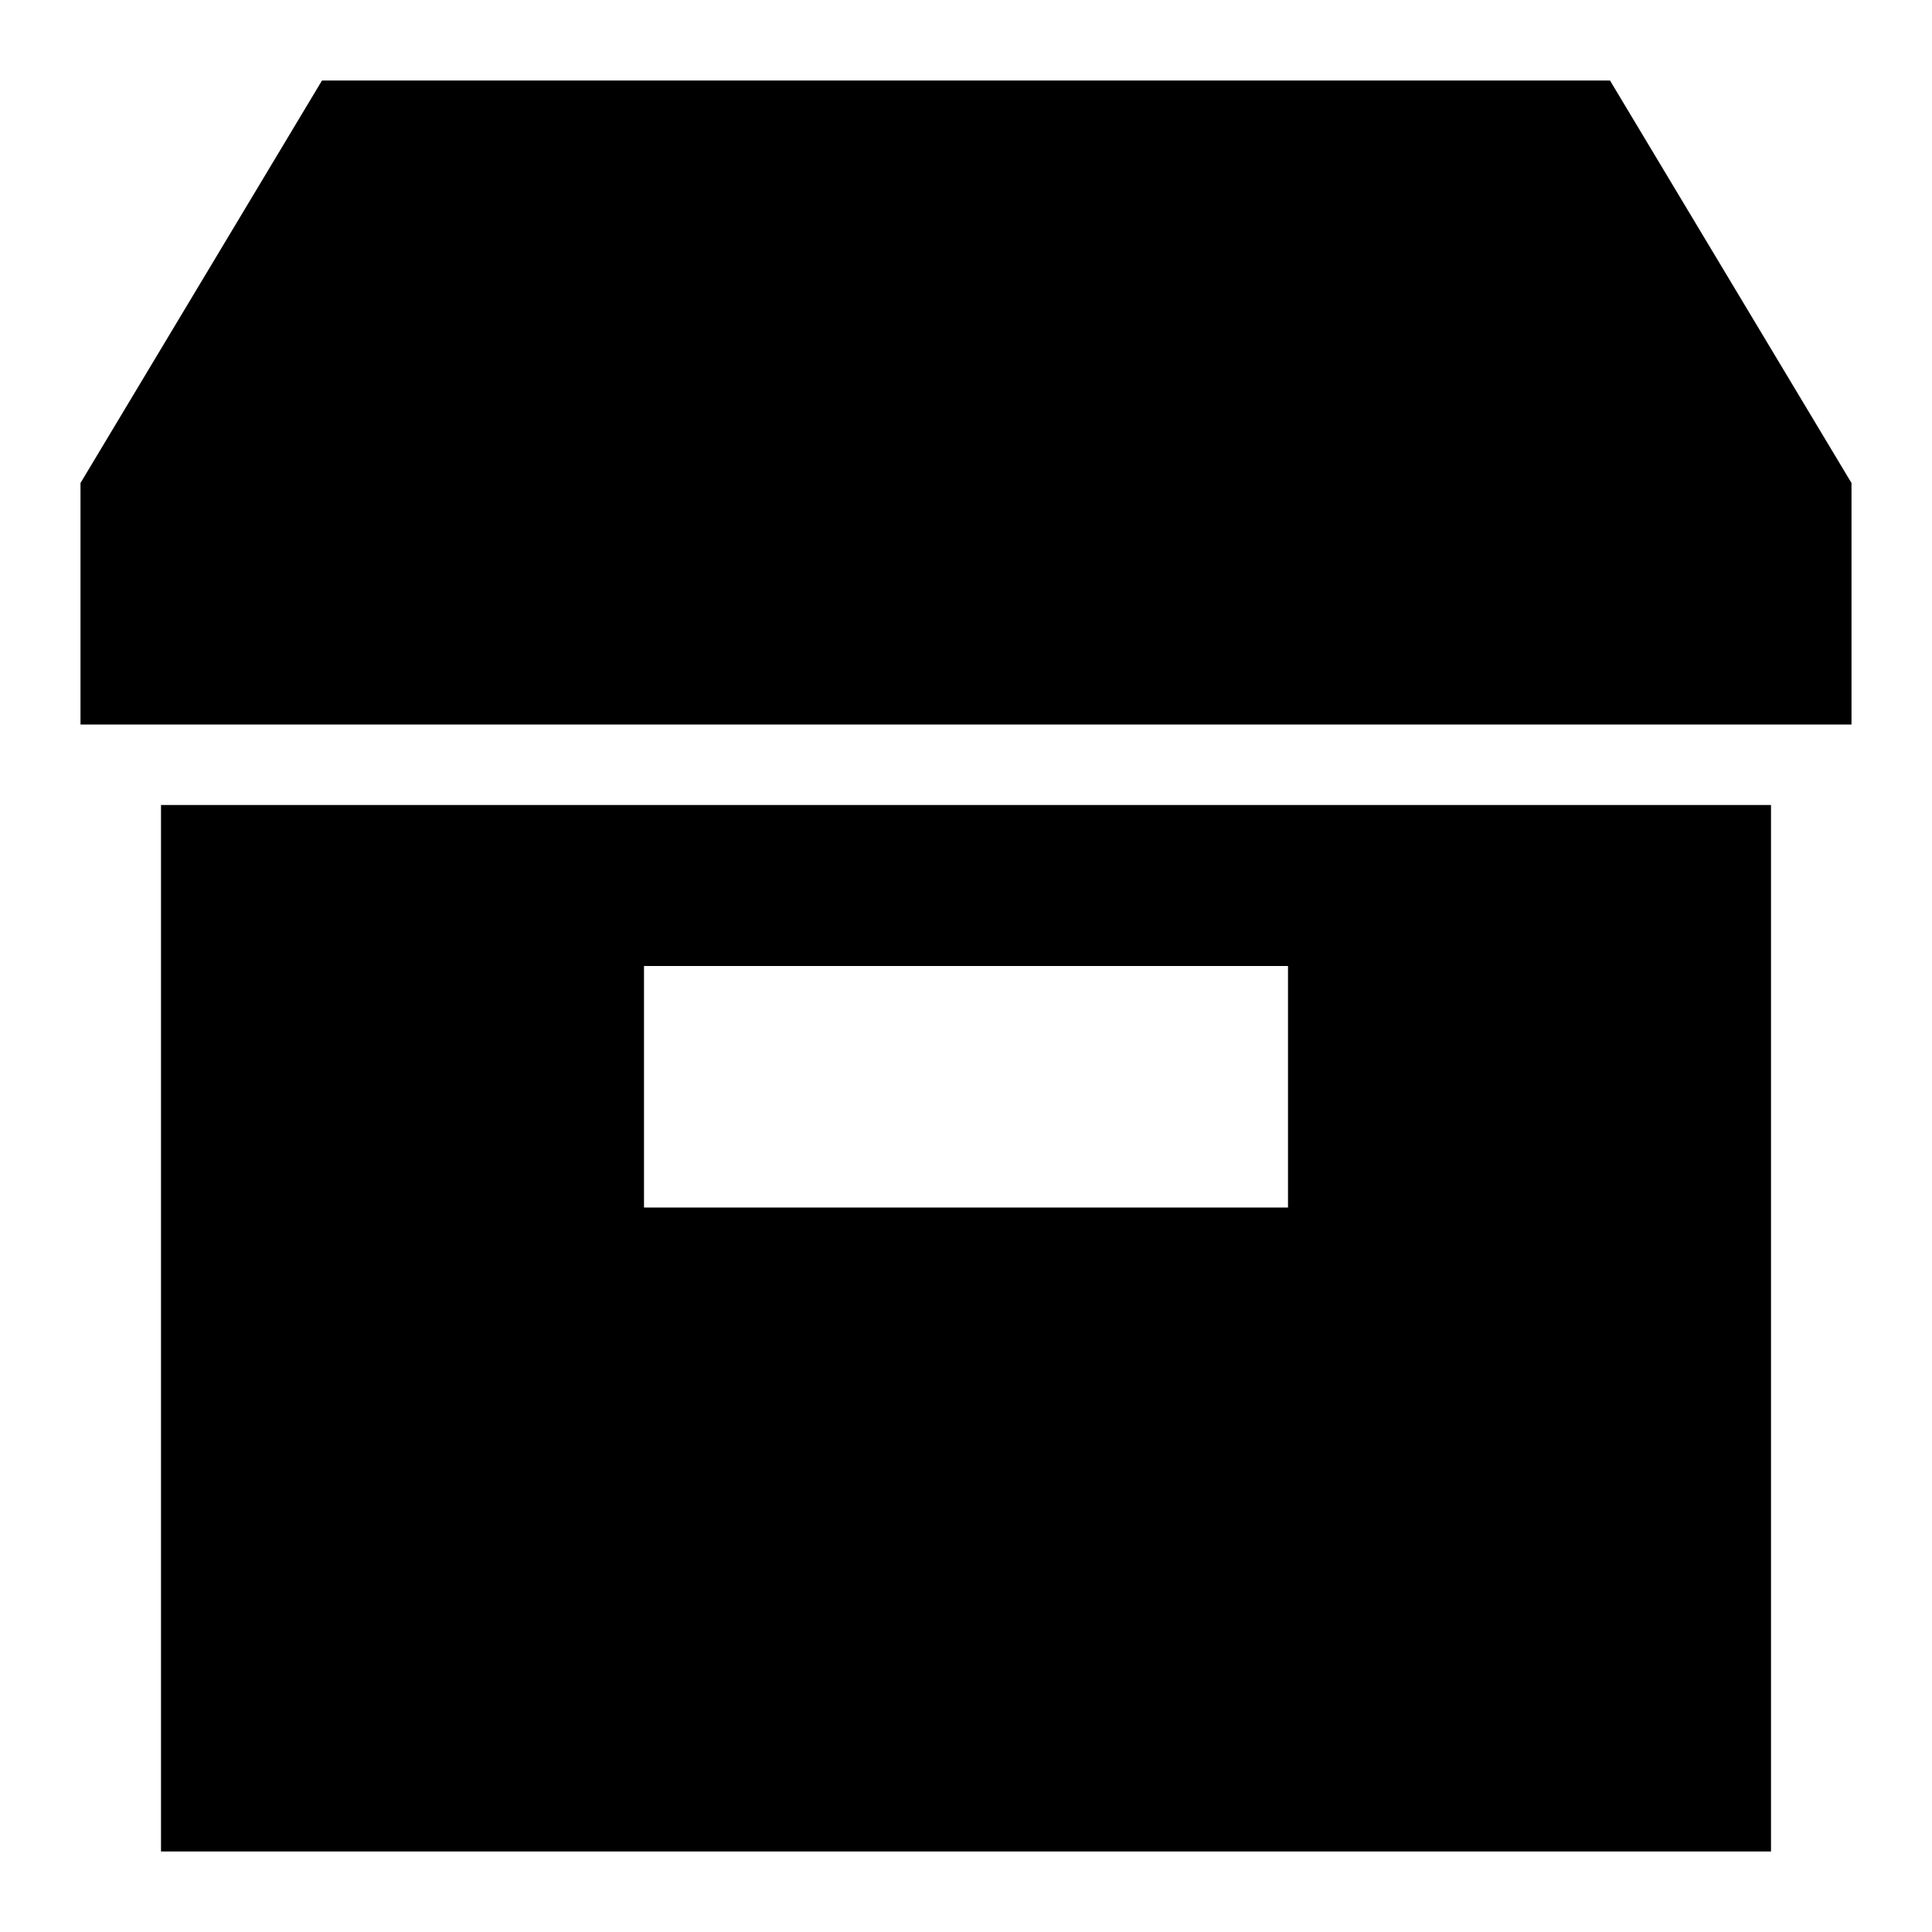
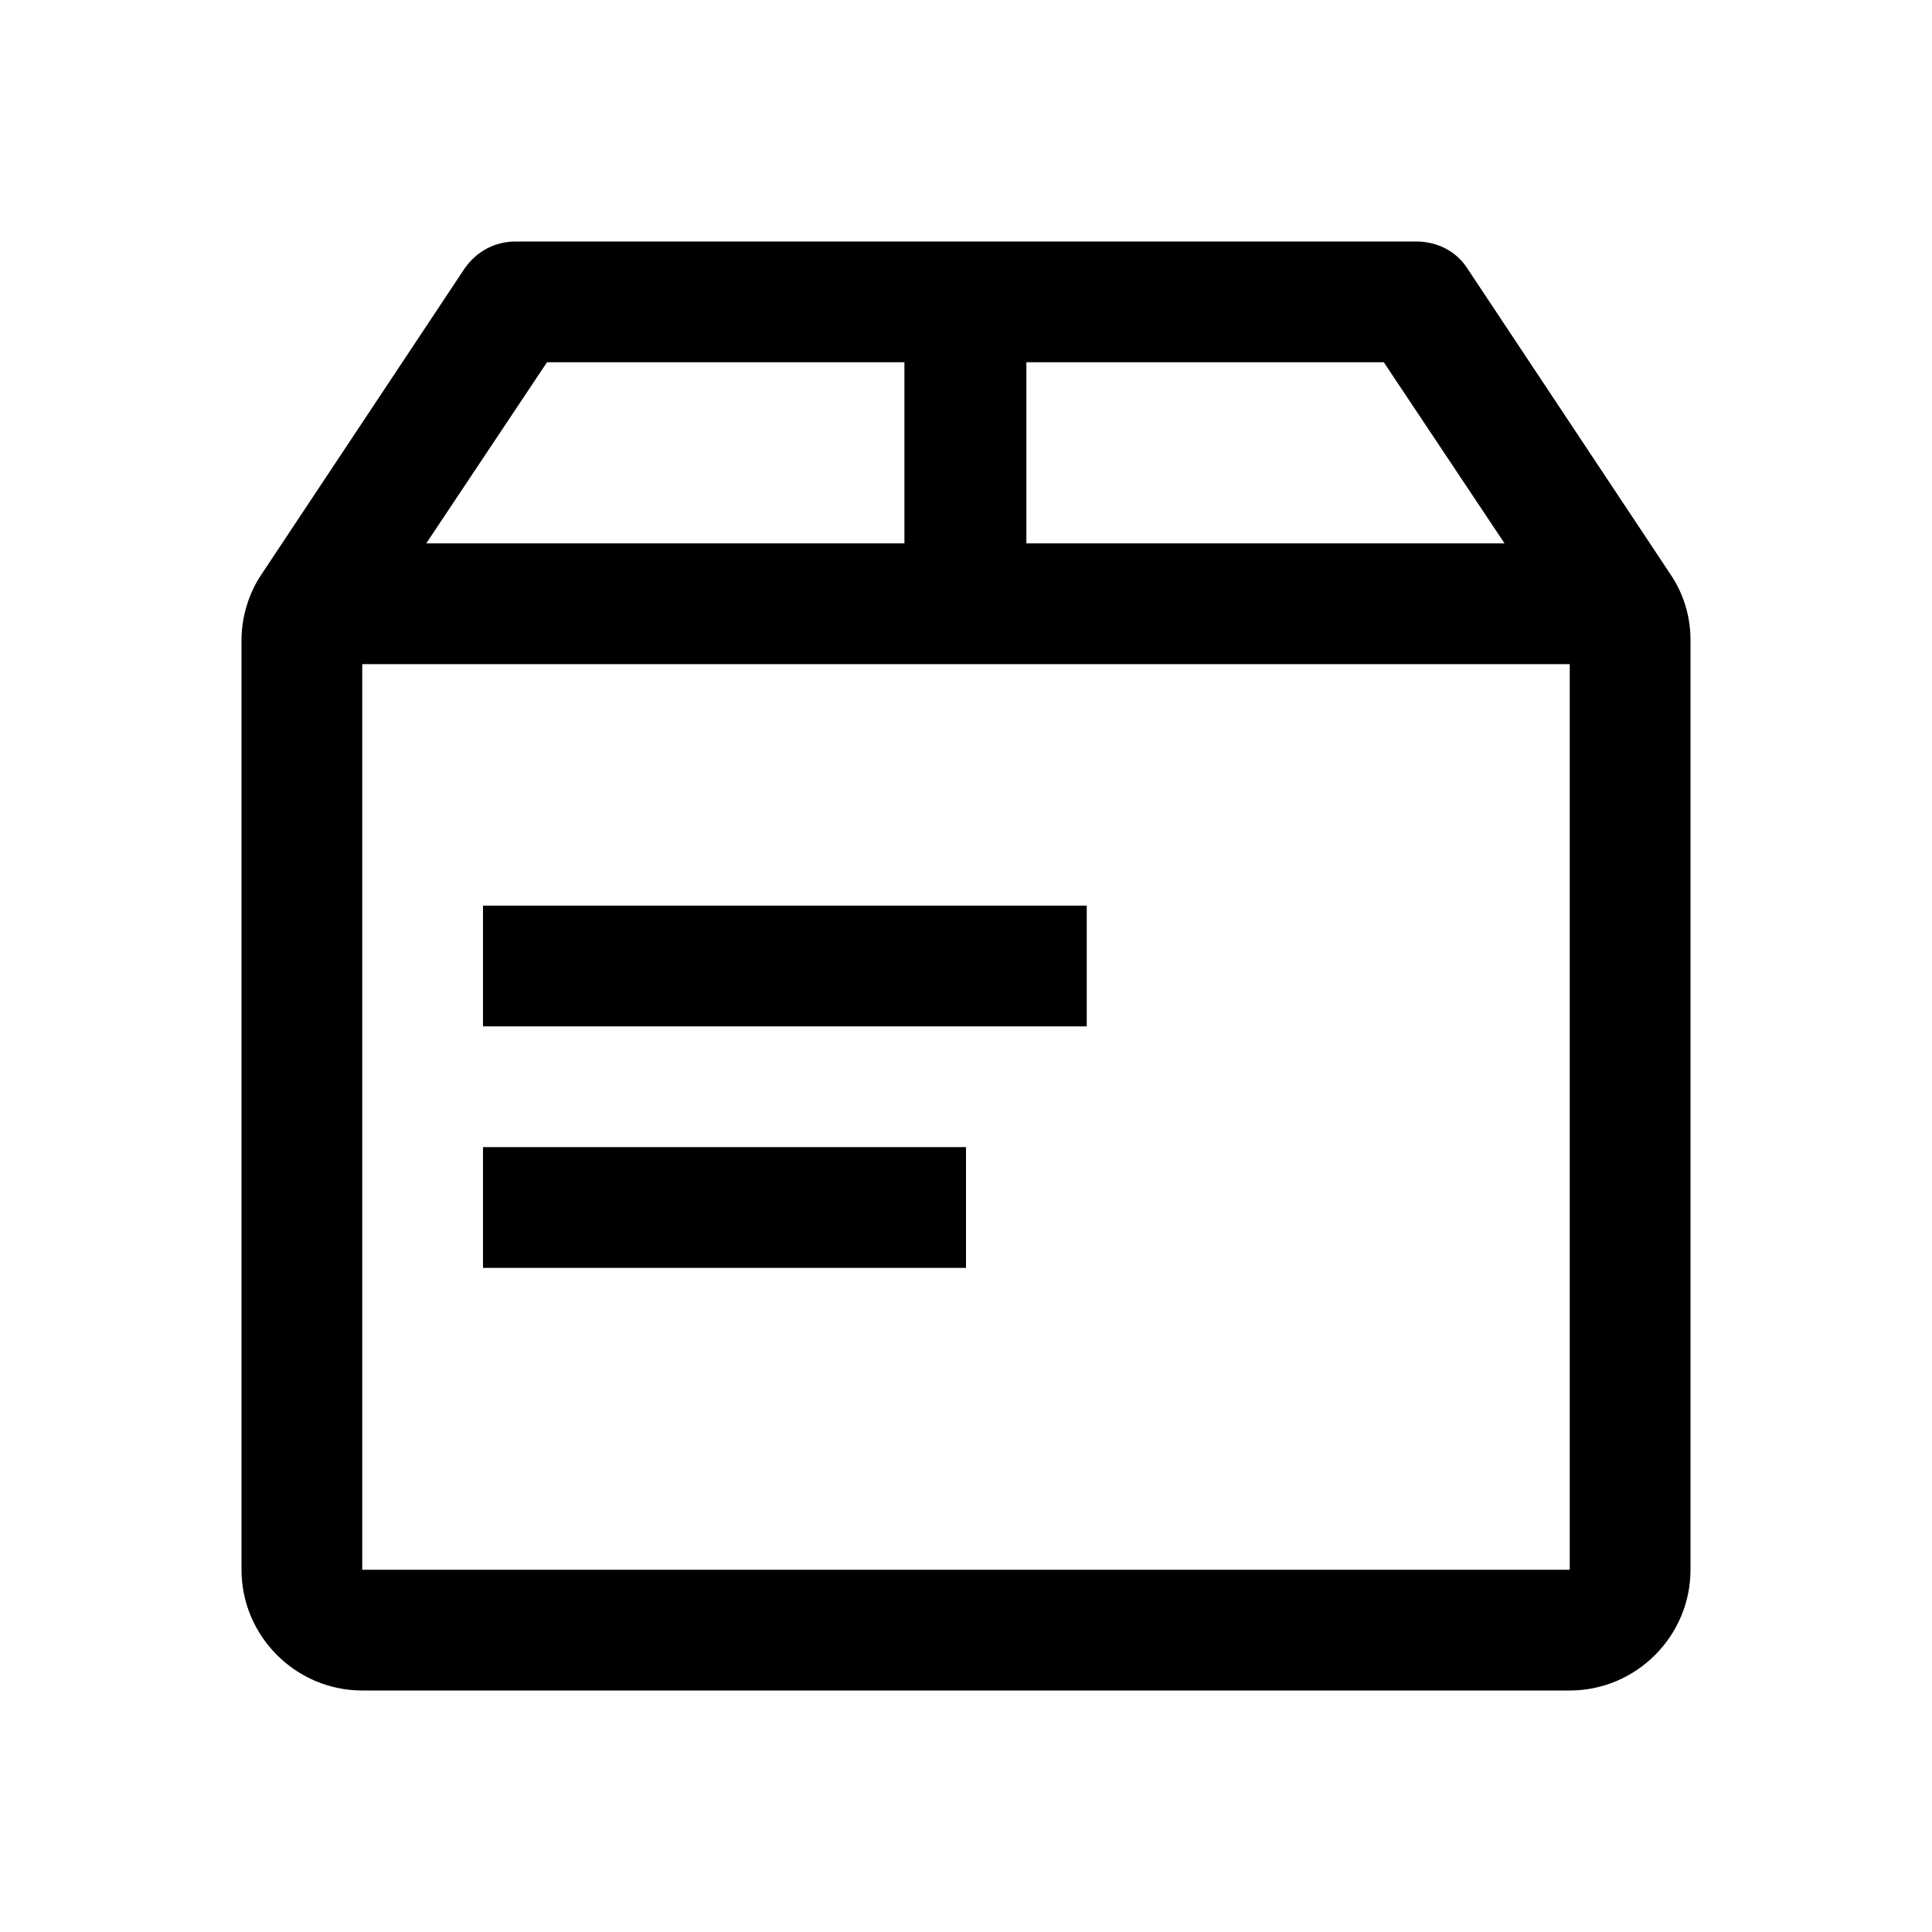
- <svg xmlns="http://www.w3.org/2000/svg" viewBox="0 0 48 48">
-   <defs>
-     <style>.cls-1{fill:none;}.cls-2{fill-rule:evenodd;}</style>
-   </defs>
-   <g id="transparant_bg">
-     <rect class="cls-1" width="48" height="48" />
-   </g>
-   <g id="Layer_1">
-     <path class="cls-2" d="M4,20H44v26H4V20Zm12,10h16v-6H16v6Zm30-12v-6l-6-10H8L2,12v6H46Z" />
-   </g>
+ <svg xmlns="http://www.w3.org/2000/svg" width="48" height="48" viewBox="0 0 48 48">
+   <path d="M27 22.5H12V25.5H27V22.5Z" fill-rule="evenodd" />
+   <path d="M24 28.5H12V31.5H24V28.5Z" fill-rule="evenodd" />
+   <path fill-rule="evenodd" clip-rule="evenodd" d="M36.45 6.66L41.49 14.25C41.82 14.73 42 15.3 42 15.9V39C42 40.65 40.65 42 39 42H9C7.35 42 6 40.65 6 39V15.9C6 15.33 6.18 14.73 6.51 14.25L11.55 6.66C11.85 6.24 12.3 6 12.81 6H35.19C35.7 6 36.18 6.24 36.45 6.66ZM25.5 13.5H37.38L34.38 9H25.5V13.5ZM22.47 9H13.59L10.59 13.5H22.47V9ZM9 39H39V16.5H9V39Z" />
</svg>
